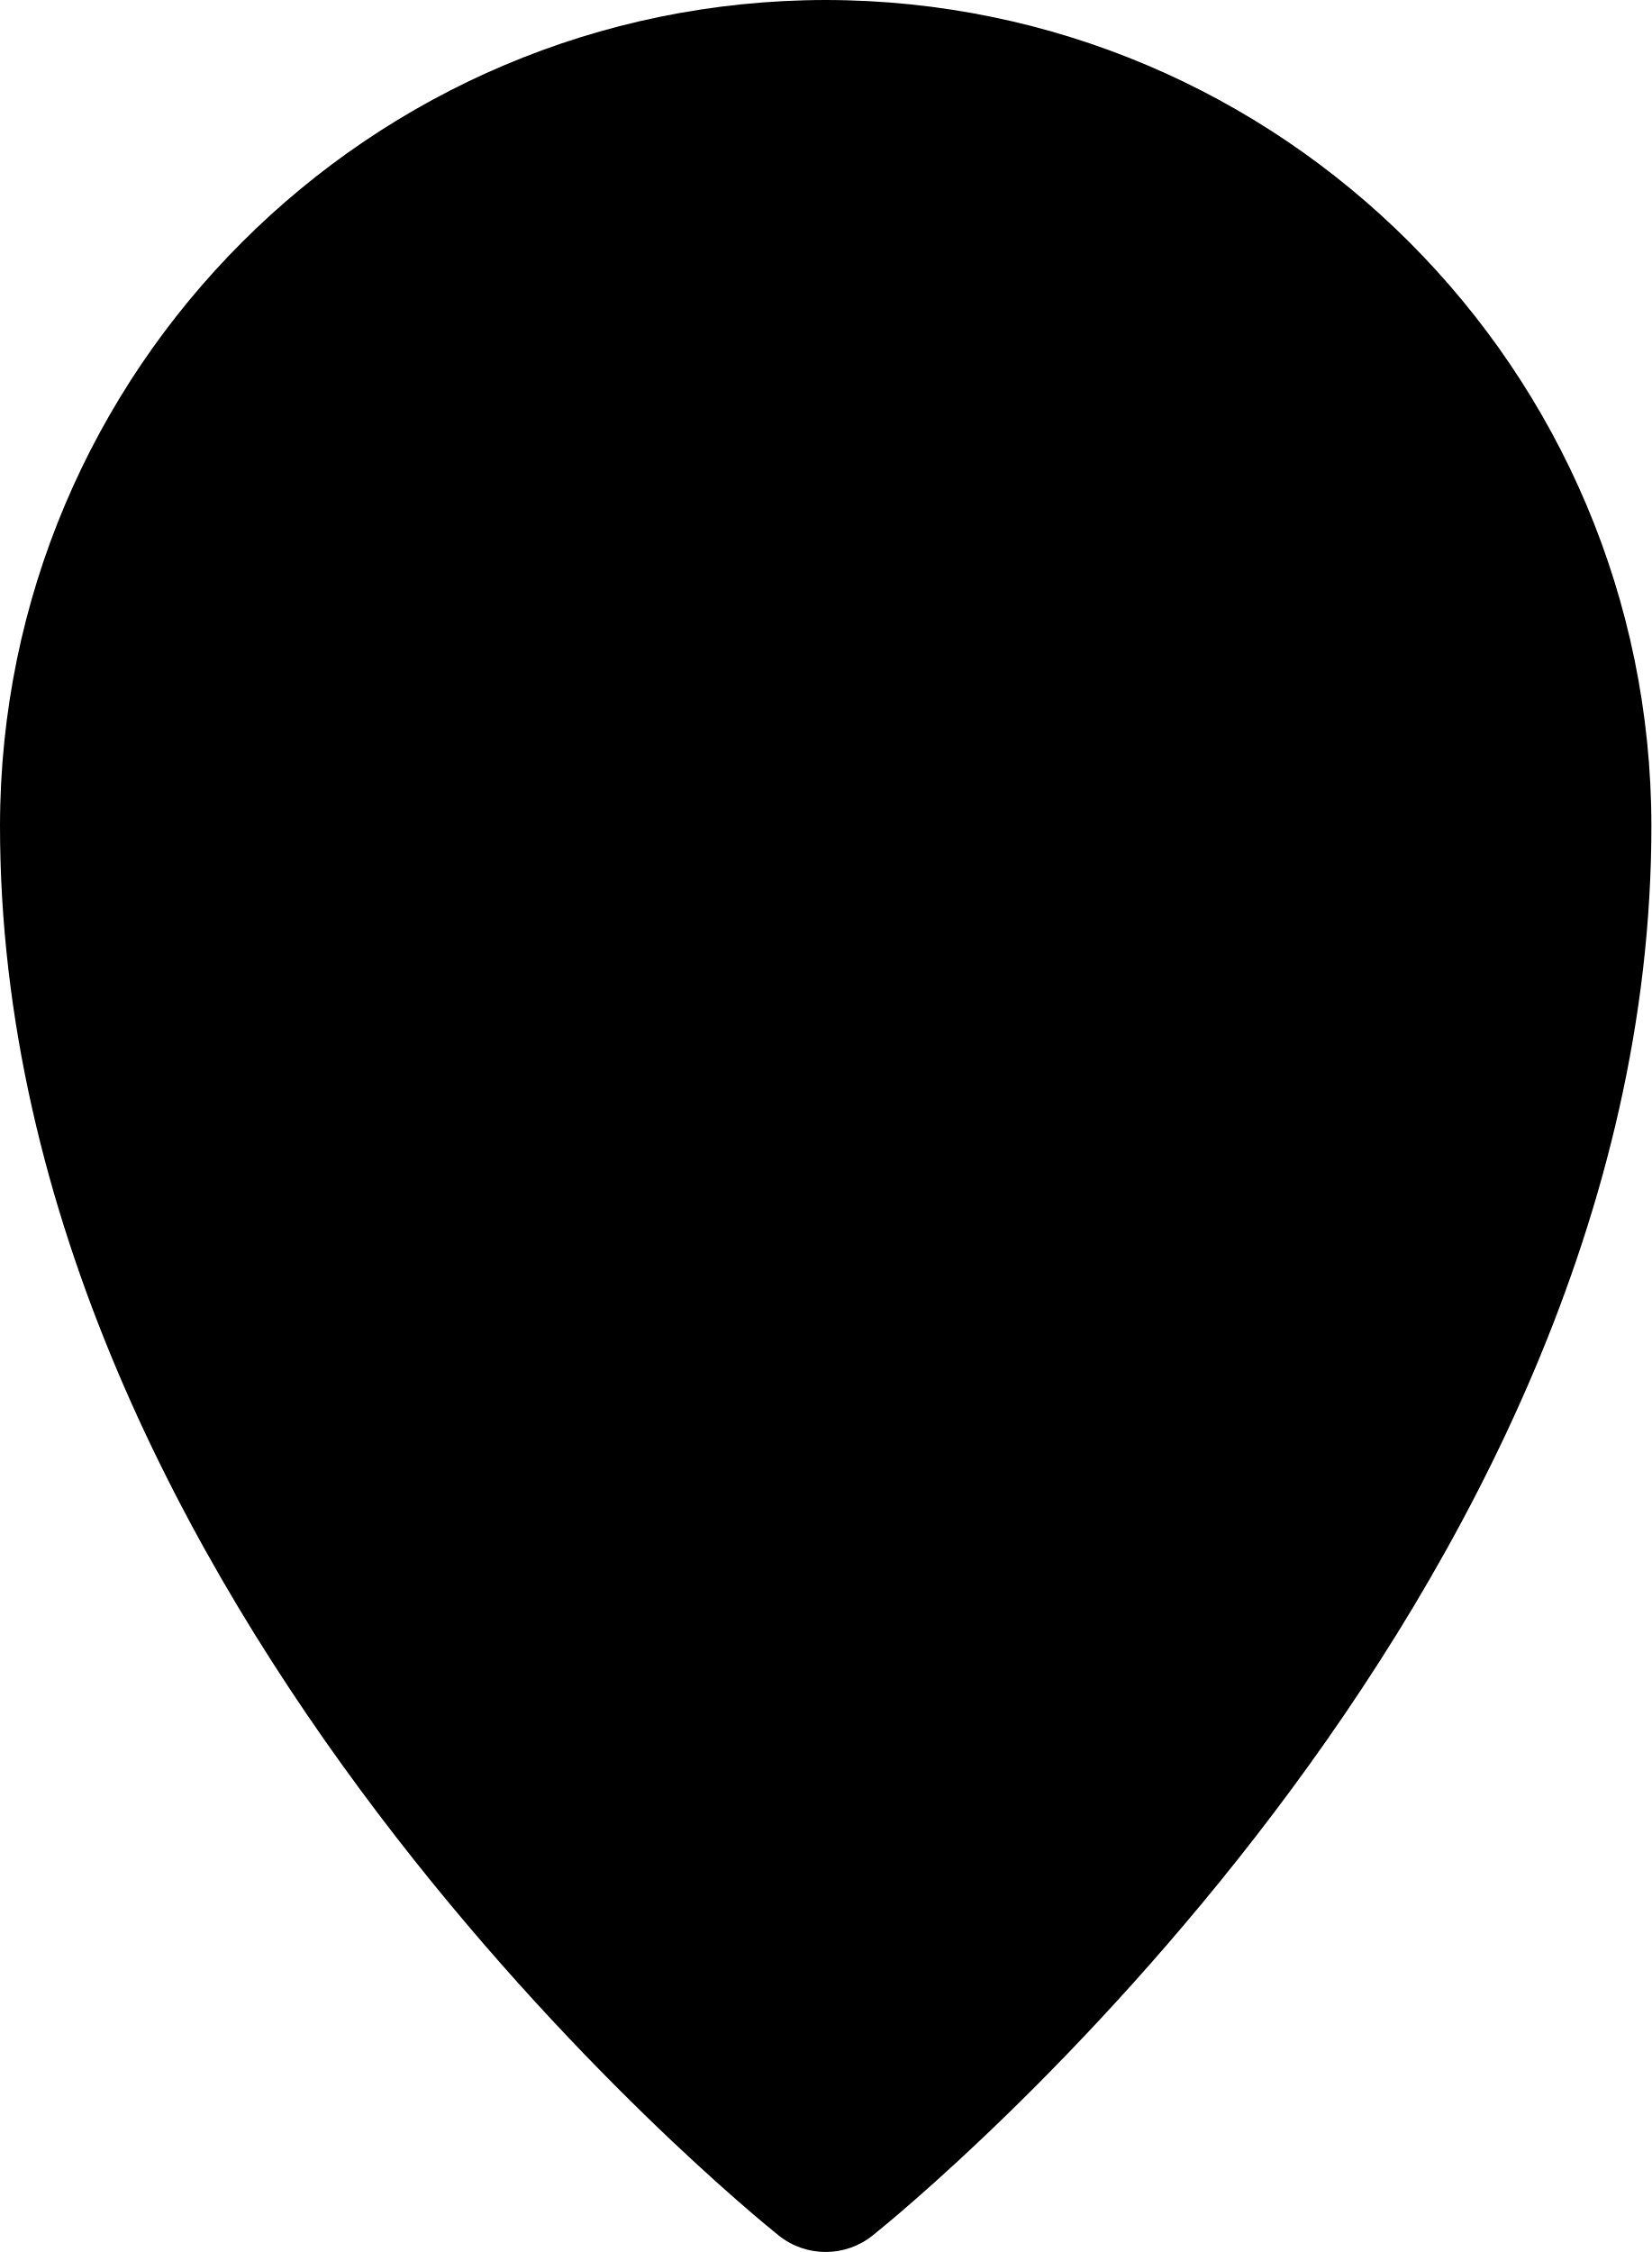
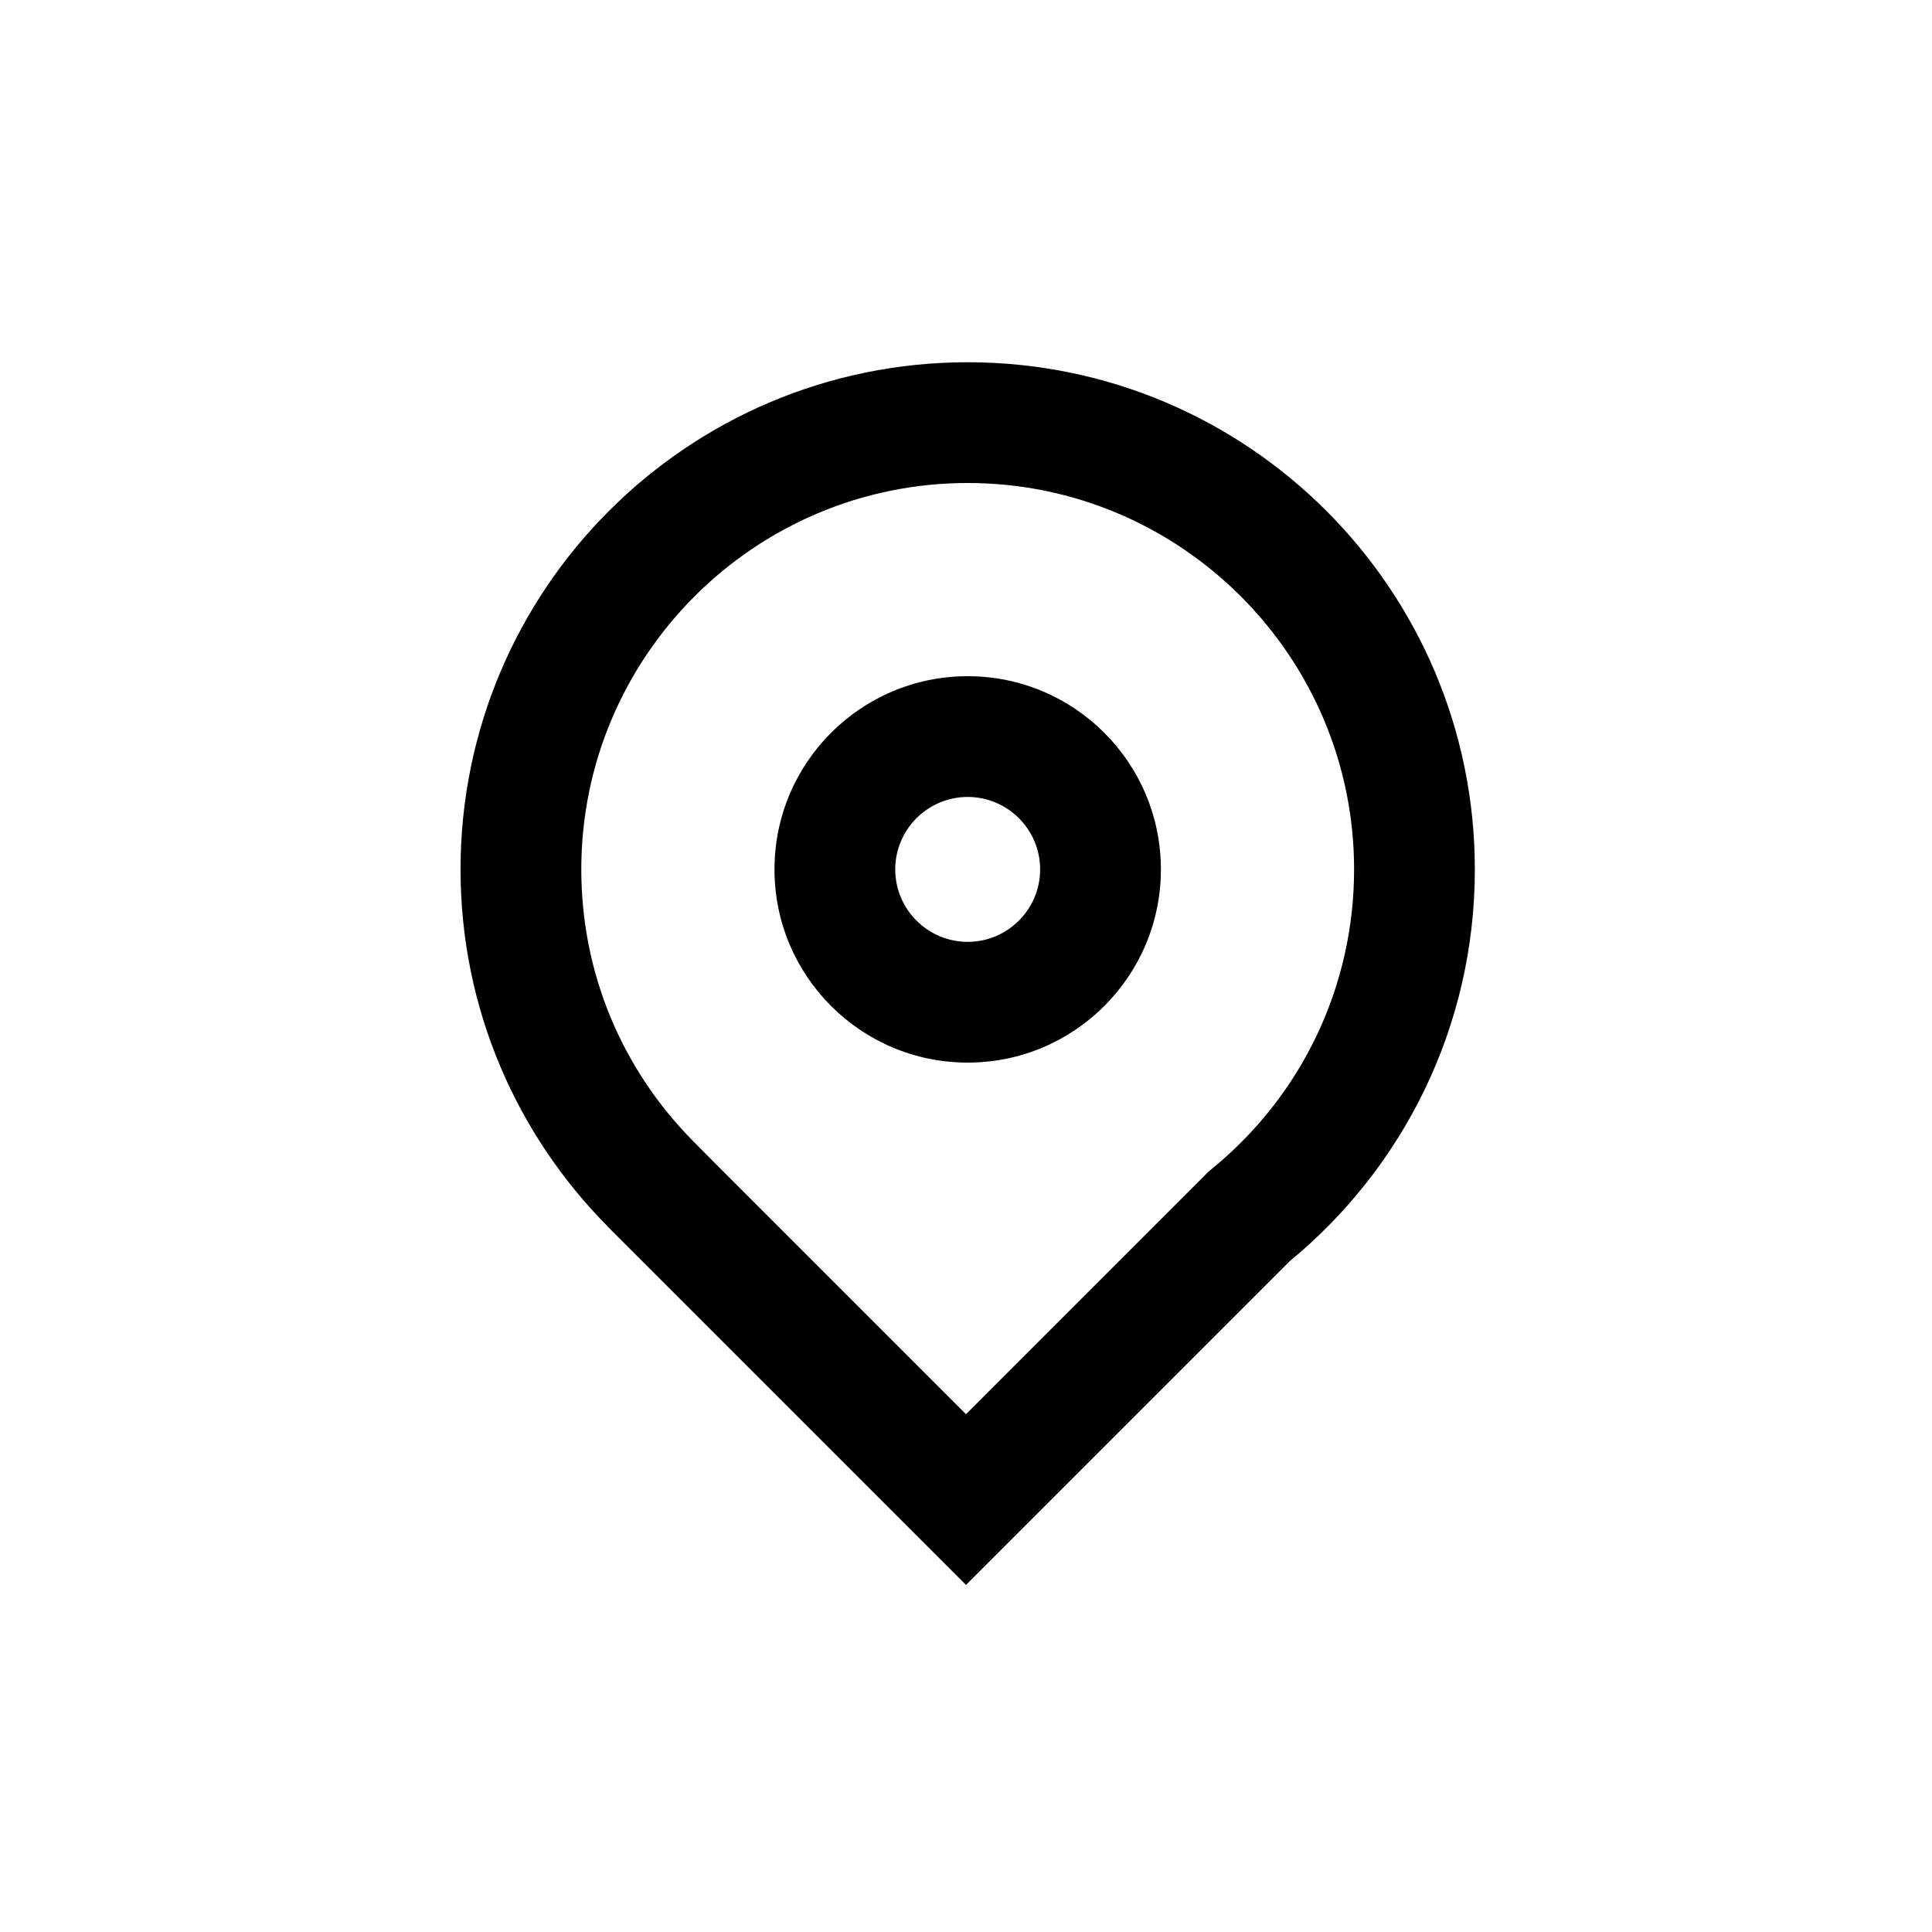
- <svg xmlns="http://www.w3.org/2000/svg" viewBox="0 0 22 30">
-   <g data-name="Layer 2" id="Layer_2">
-     <g id="Interface-Solid">
-       <path d="M11,0A11.012,11.012,0,0,0,0,11C0,21.361,9.952,29.442,10.375,29.781a1.001,1.001,0,0,0,1.249,0C12.048,29.442,22,21.361,22,11A11.012,11.012,0,0,0,11,0Z" id="interface-solid-pin-2" />
-     </g>
+ <svg xmlns="http://www.w3.org/2000/svg" enable-background="new 0 0 80 80" height="80px" id="Icons" version="1.1" viewBox="0 0 80 80" width="80px" xml:space="preserve">
+   <g>
+     <path d="M40.07,15c-11.597,0-21,9.403-21,21c0,5.763,2.325,10.981,6.085,14.776l-0.004,0.004L40,65.629l13.415-13.415   C58.09,48.362,61.07,42.529,61.07,36C61.07,24.403,51.668,15,40.07,15z M50.235,48.355l-0.186,0.153l-0.17,0.17L40,58.558   L29.595,48.153l-0.888-0.896C25.717,44.239,24.07,40.241,24.07,36c0-8.822,7.178-16,16-16c8.822,0,16,7.178,16,16   C56.07,40.797,53.944,45.3,50.235,48.355z" />
+     <path d="M40.07,28c-4.418,0-8,3.582-8,8c0,4.418,3.582,8,8,8c4.418,0,8-3.582,8-8C48.07,31.582,44.488,28,40.07,28z M40.07,39   c-1.654,0-3-1.346-3-3c0-1.654,1.346-3,3-3c1.654,0,3,1.346,3,3C43.07,37.654,41.725,39,40.07,39z" />
  </g>
</svg>
